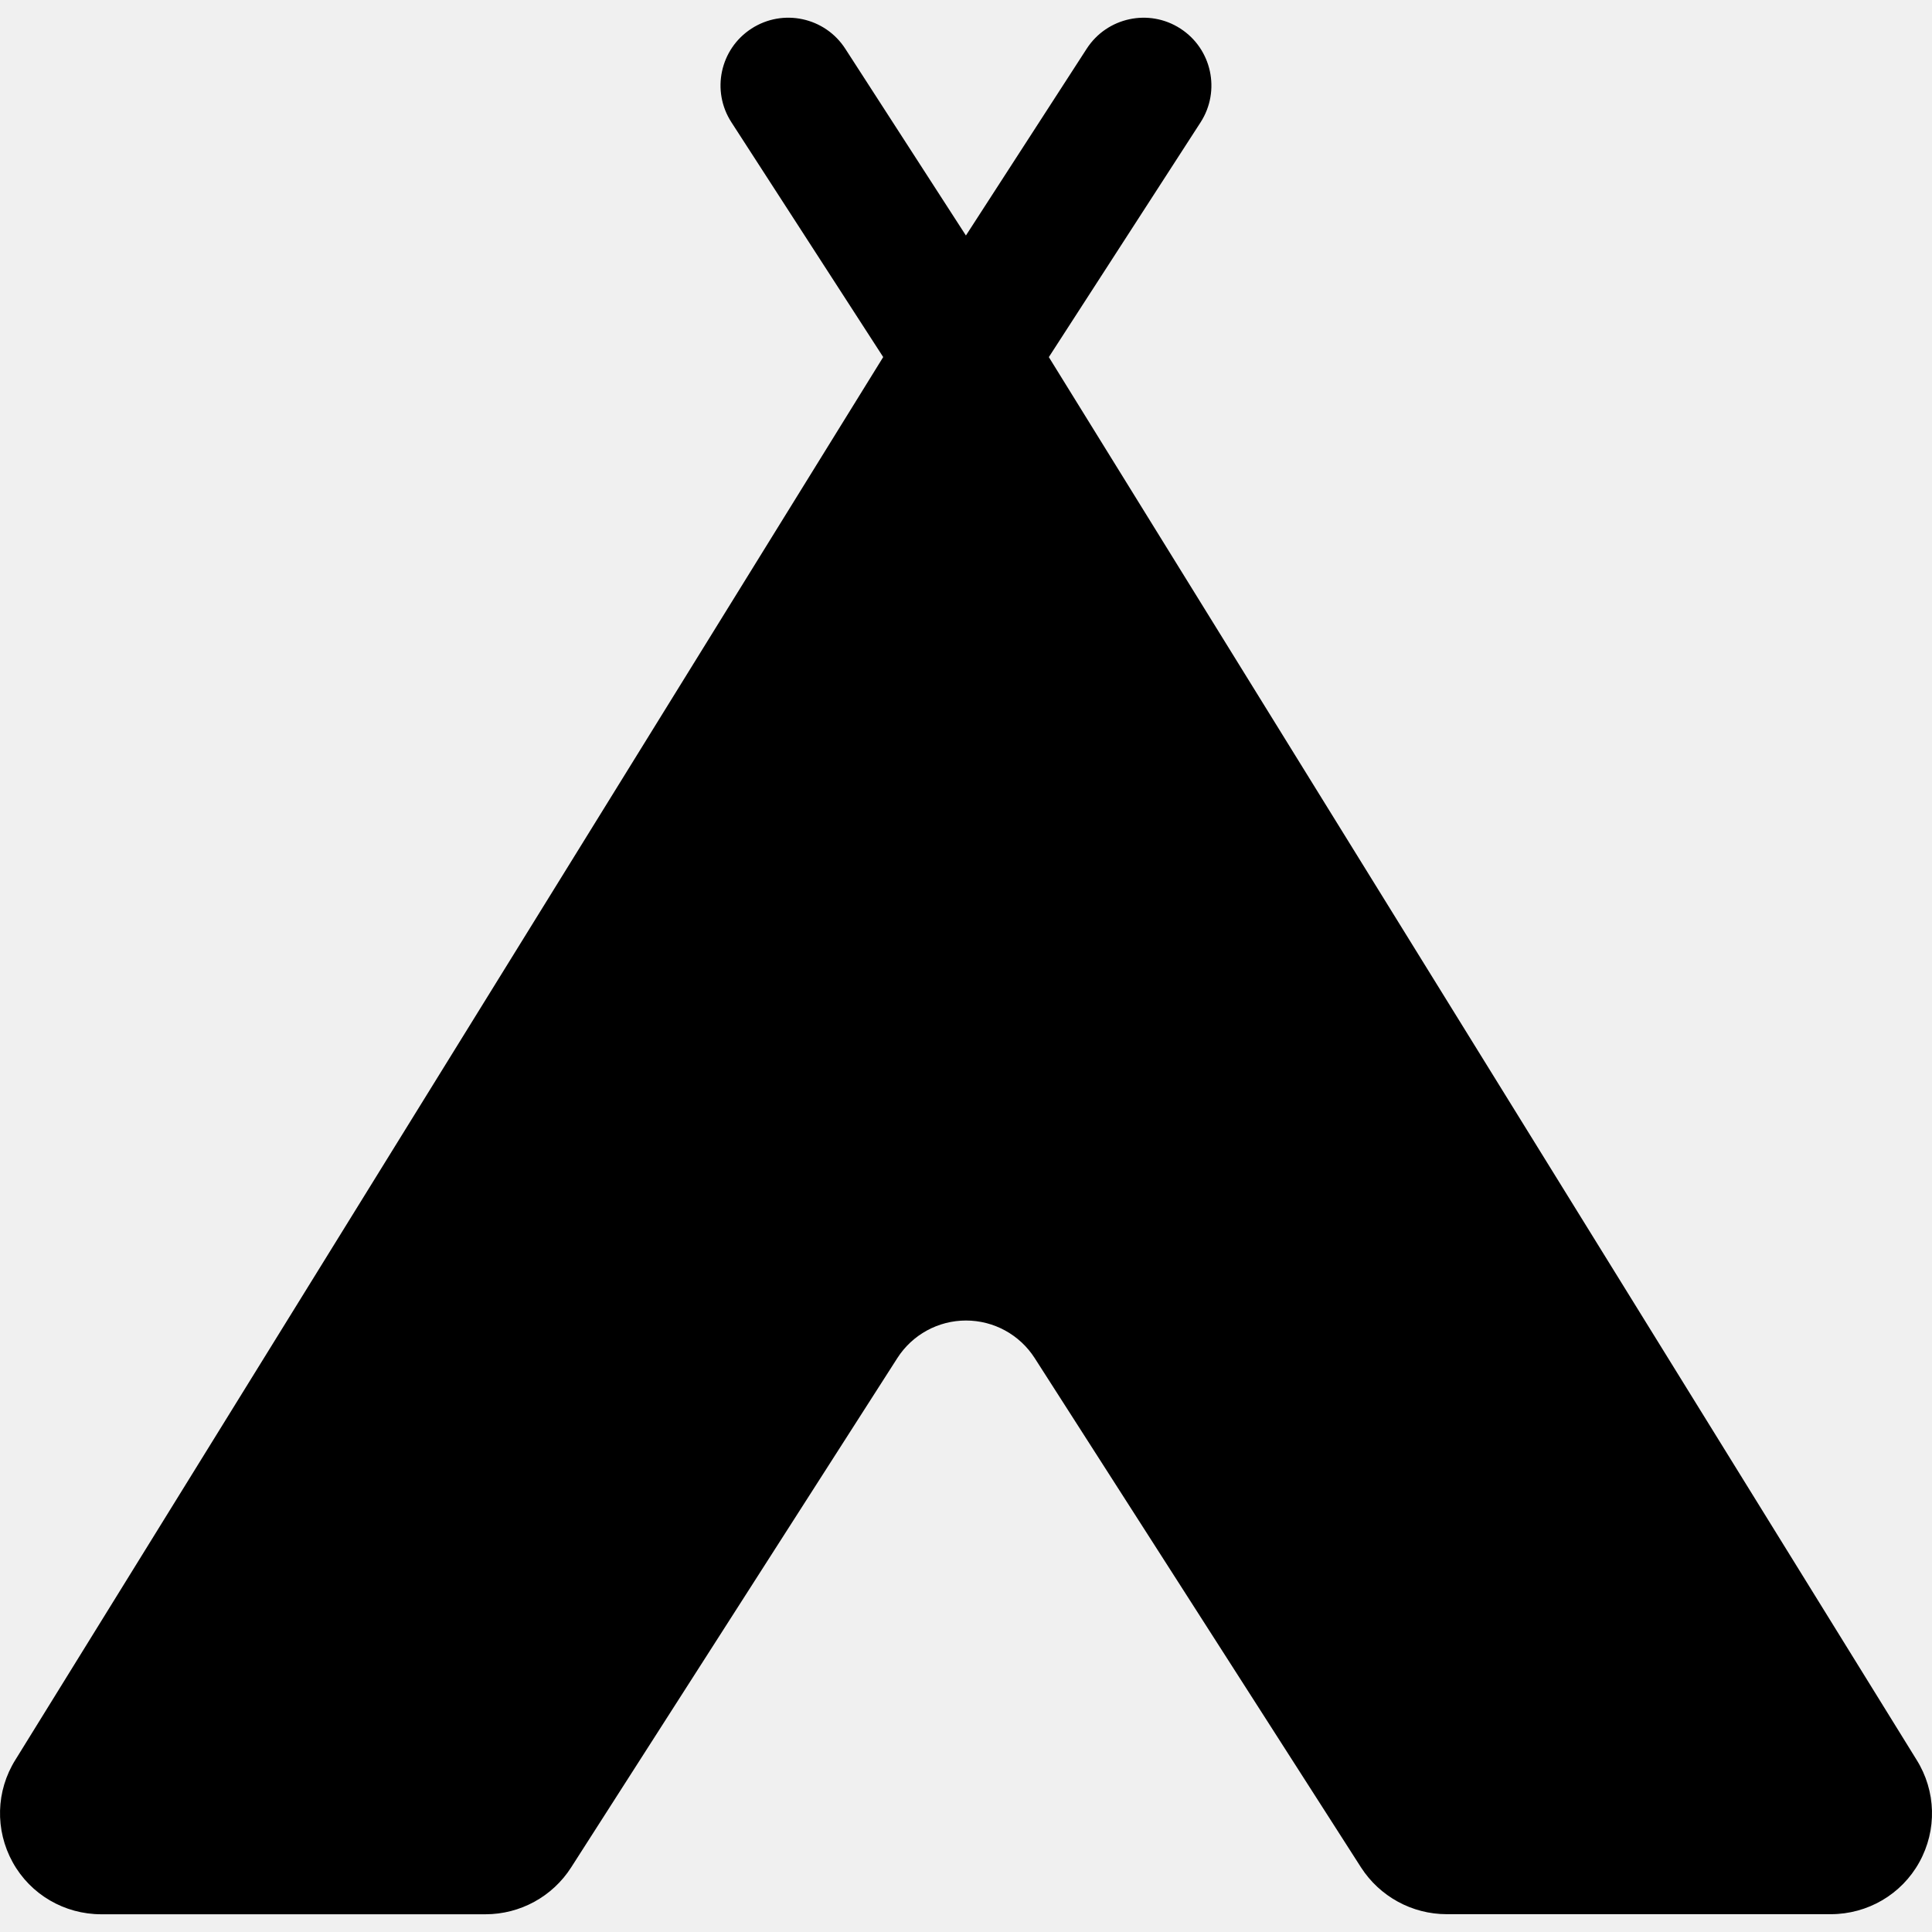
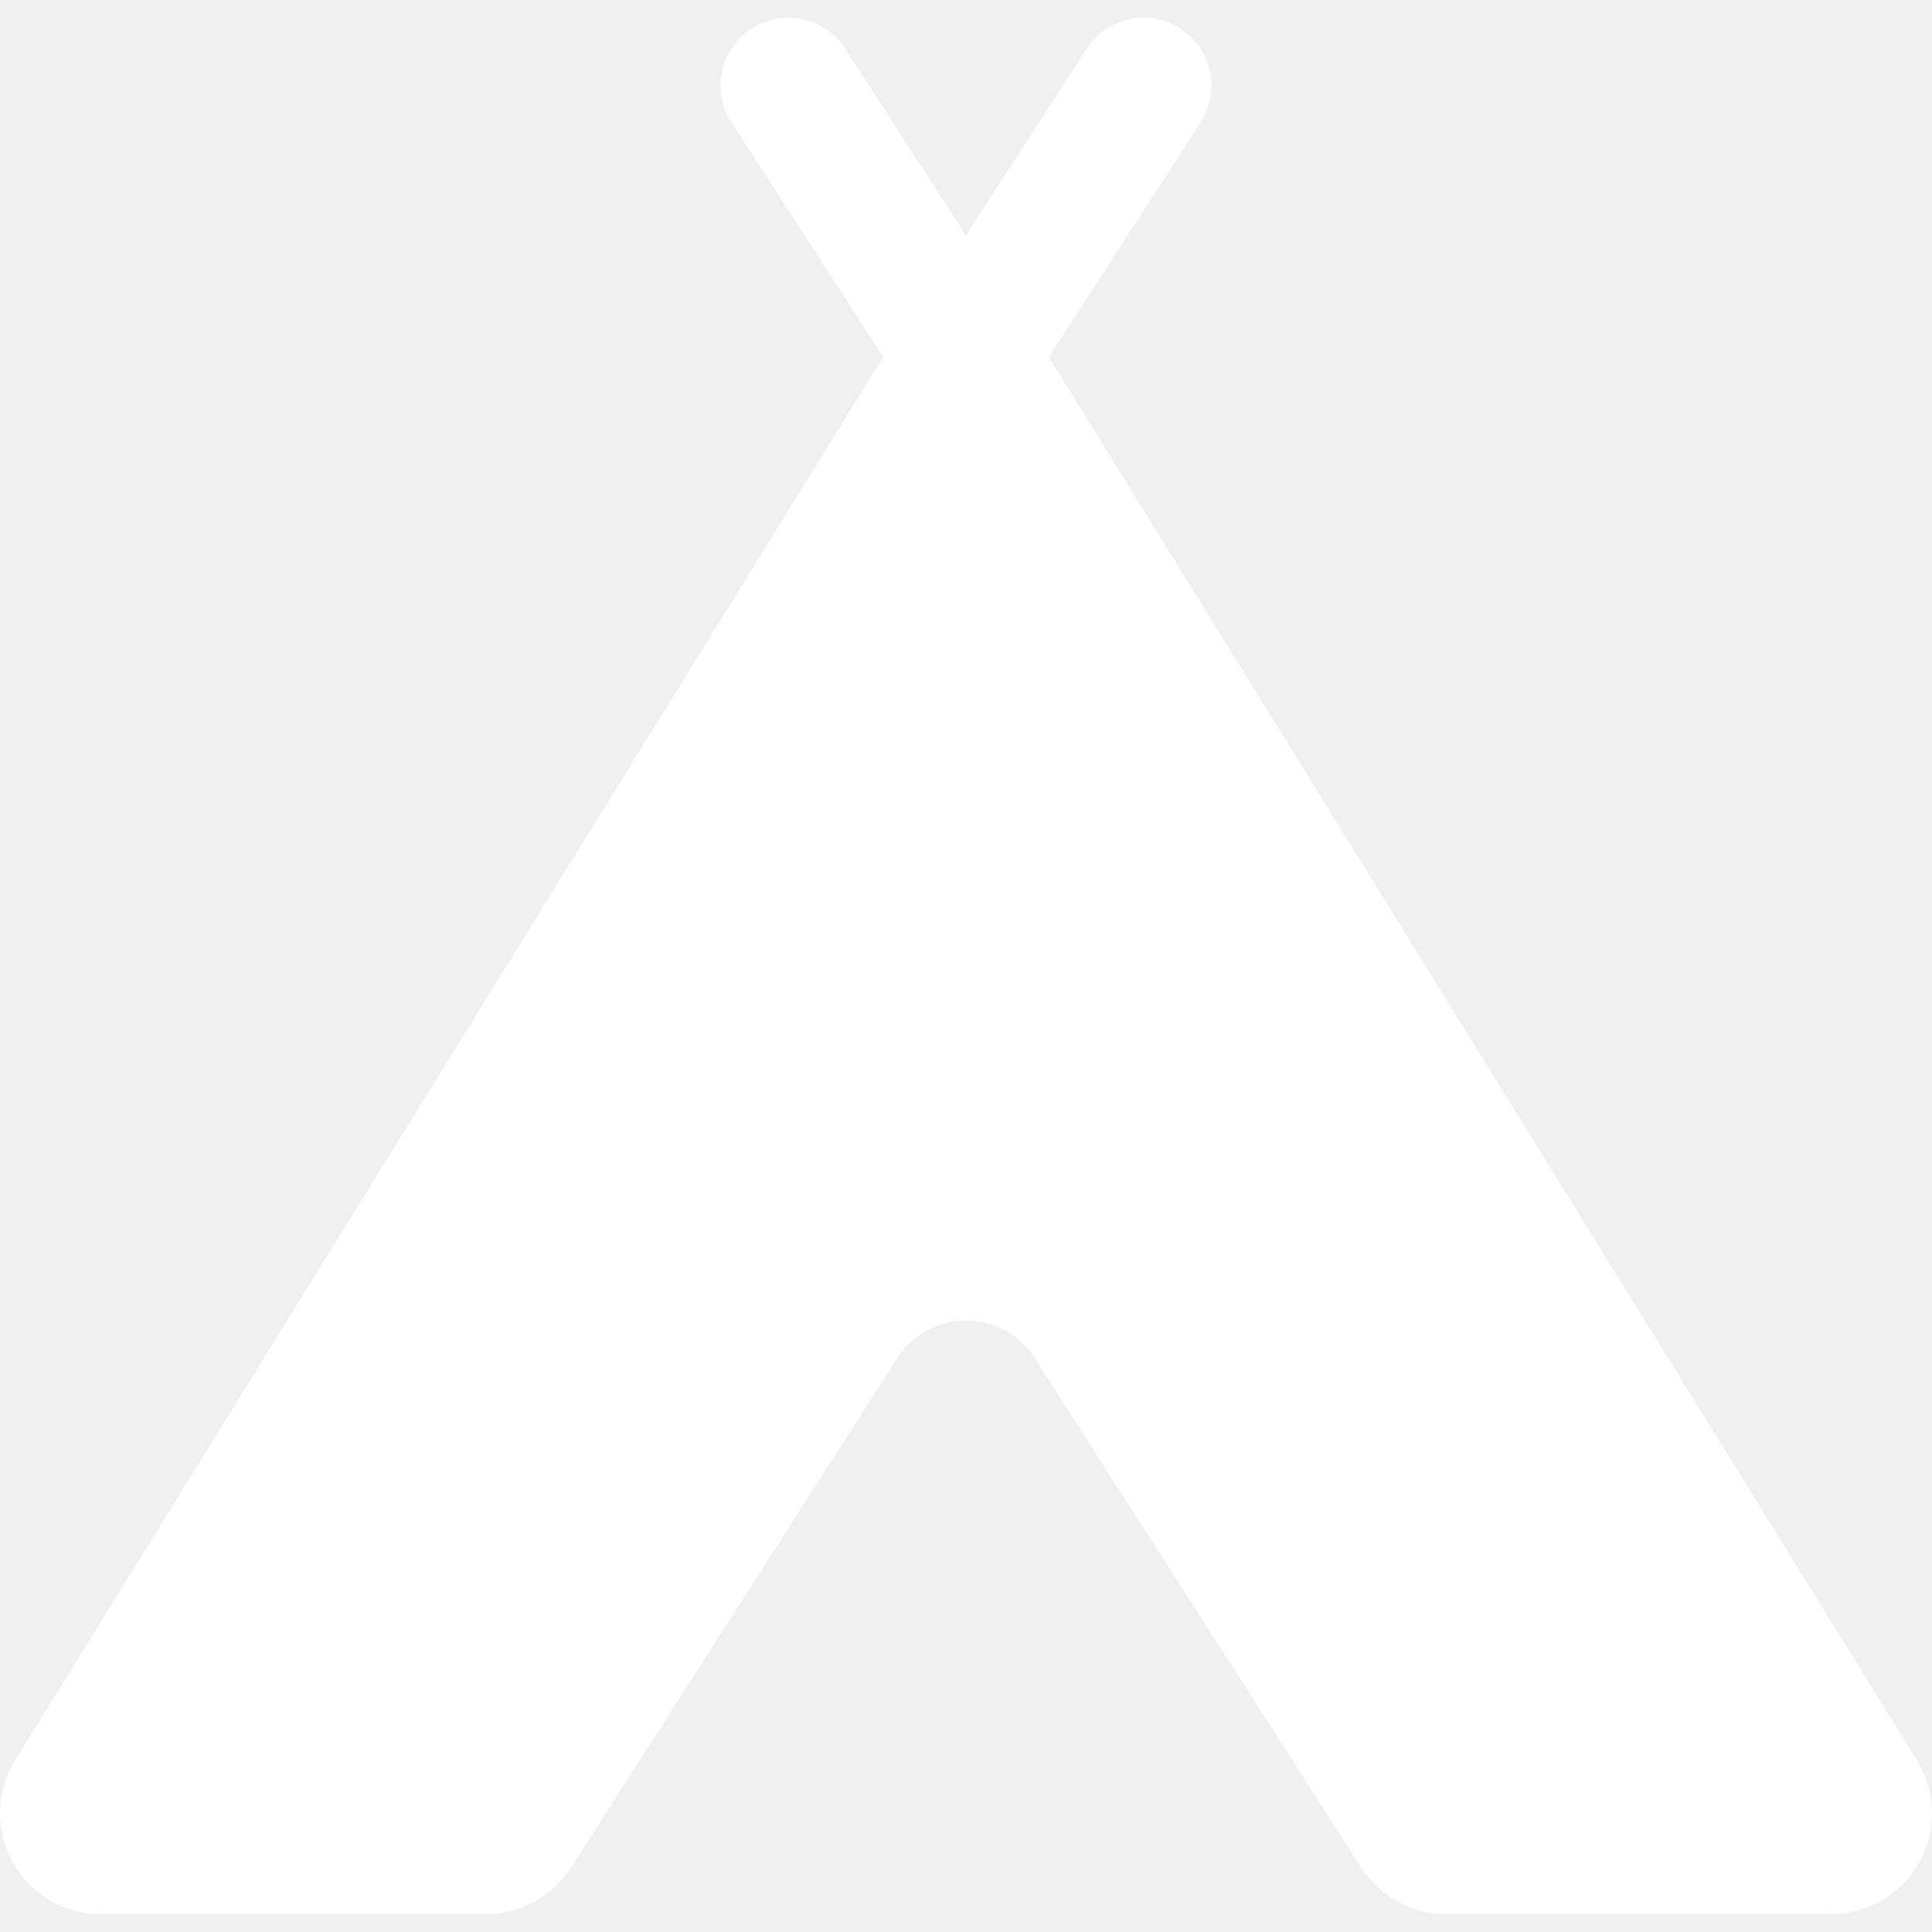
<svg xmlns="http://www.w3.org/2000/svg" version="1.1" id="Capa_1" x="0px" y="0px" width="45.548px" height="45.547px" viewBox="0 0 45.548 45.547" style="enable-background:new 0 0 45.548 45.547;" xml:space="preserve">
-   <g>
-     <g>
-       <path d="M0.364,41.487L20.822,8.418l-3.579-5.536c-0.479-0.741-0.267-1.729,0.474-2.208c0.741-0.479,1.731-0.268,2.211,0.475    l2.844,4.403l2.848-4.404c0.479-0.741,1.469-0.953,2.209-0.474c0.741,0.479,0.953,1.468,0.476,2.209l-3.578,5.536l20.457,33.069    c0.461,0.735,0.486,1.656,0.065,2.415c-0.42,0.76-1.22,1.225-2.087,1.225h-9.055c-0.817,0-1.579-0.417-2.021-1.104l-7.693-12.007    c-0.354-0.552-0.964-0.885-1.619-0.885c-0.654,0-1.265,0.333-1.619,0.886l-7.689,12.006c-0.44,0.689-1.202,1.106-2.021,1.106    H2.387c-0.868,0-1.668-0.465-2.088-1.226S-0.097,42.222,0.364,41.487z" />
+   <defs id="defs41" />
+   <g id="g6" style="fill:#ffffff">
+     <g id="g4" style="fill:#ffffff">
+       <path d="M0.364,41.487L20.822,8.418l-3.579-5.536c-0.479-0.741-0.267-1.729,0.474-2.208c0.741-0.479,1.731-0.268,2.211,0.475    l2.844,4.403l2.848-4.404c0.479-0.741,1.469-0.953,2.209-0.474c0.741,0.479,0.953,1.468,0.476,2.209l-3.578,5.536l20.457,33.069    c0.461,0.735,0.486,1.656,0.065,2.415c-0.42,0.76-1.22,1.225-2.087,1.225h-9.055c-0.817,0-1.579-0.417-2.021-1.104l-7.693-12.007    c-0.354-0.552-0.964-0.885-1.619-0.885c-0.654,0-1.265,0.333-1.619,0.886l-7.689,12.006c-0.44,0.689-1.202,1.106-2.021,1.106    H2.387c-0.868,0-1.668-0.465-2.088-1.226S-0.097,42.222,0.364,41.487z" id="path2" style="fill:#ffffff" />
    </g>
  </g>
-   <g>
- </g>
-   <g>
- </g>
-   <g>
- </g>
-   <g>
- </g>
-   <g>
- </g>
-   <g>
- </g>
-   <g>
- </g>
-   <g>
- </g>
-   <g>
- </g>
-   <g>
- </g>
-   <g>
- </g>
-   <g>
- </g>
-   <g>
- </g>
-   <g>
- </g>
-   <g>
- </g>
+   <g id="g8" />
+   <g id="g10" />
+   <g id="g12" />
+   <g id="g14" />
+   <g id="g16" />
+   <g id="g18" />
+   <g id="g20" />
+   <g id="g22" />
+   <g id="g24" />
+   <g id="g26" />
+   <g id="g28" />
+   <g id="g30" />
+   <g id="g32" />
+   <g id="g34" />
+   <g id="g36" />
</svg>
